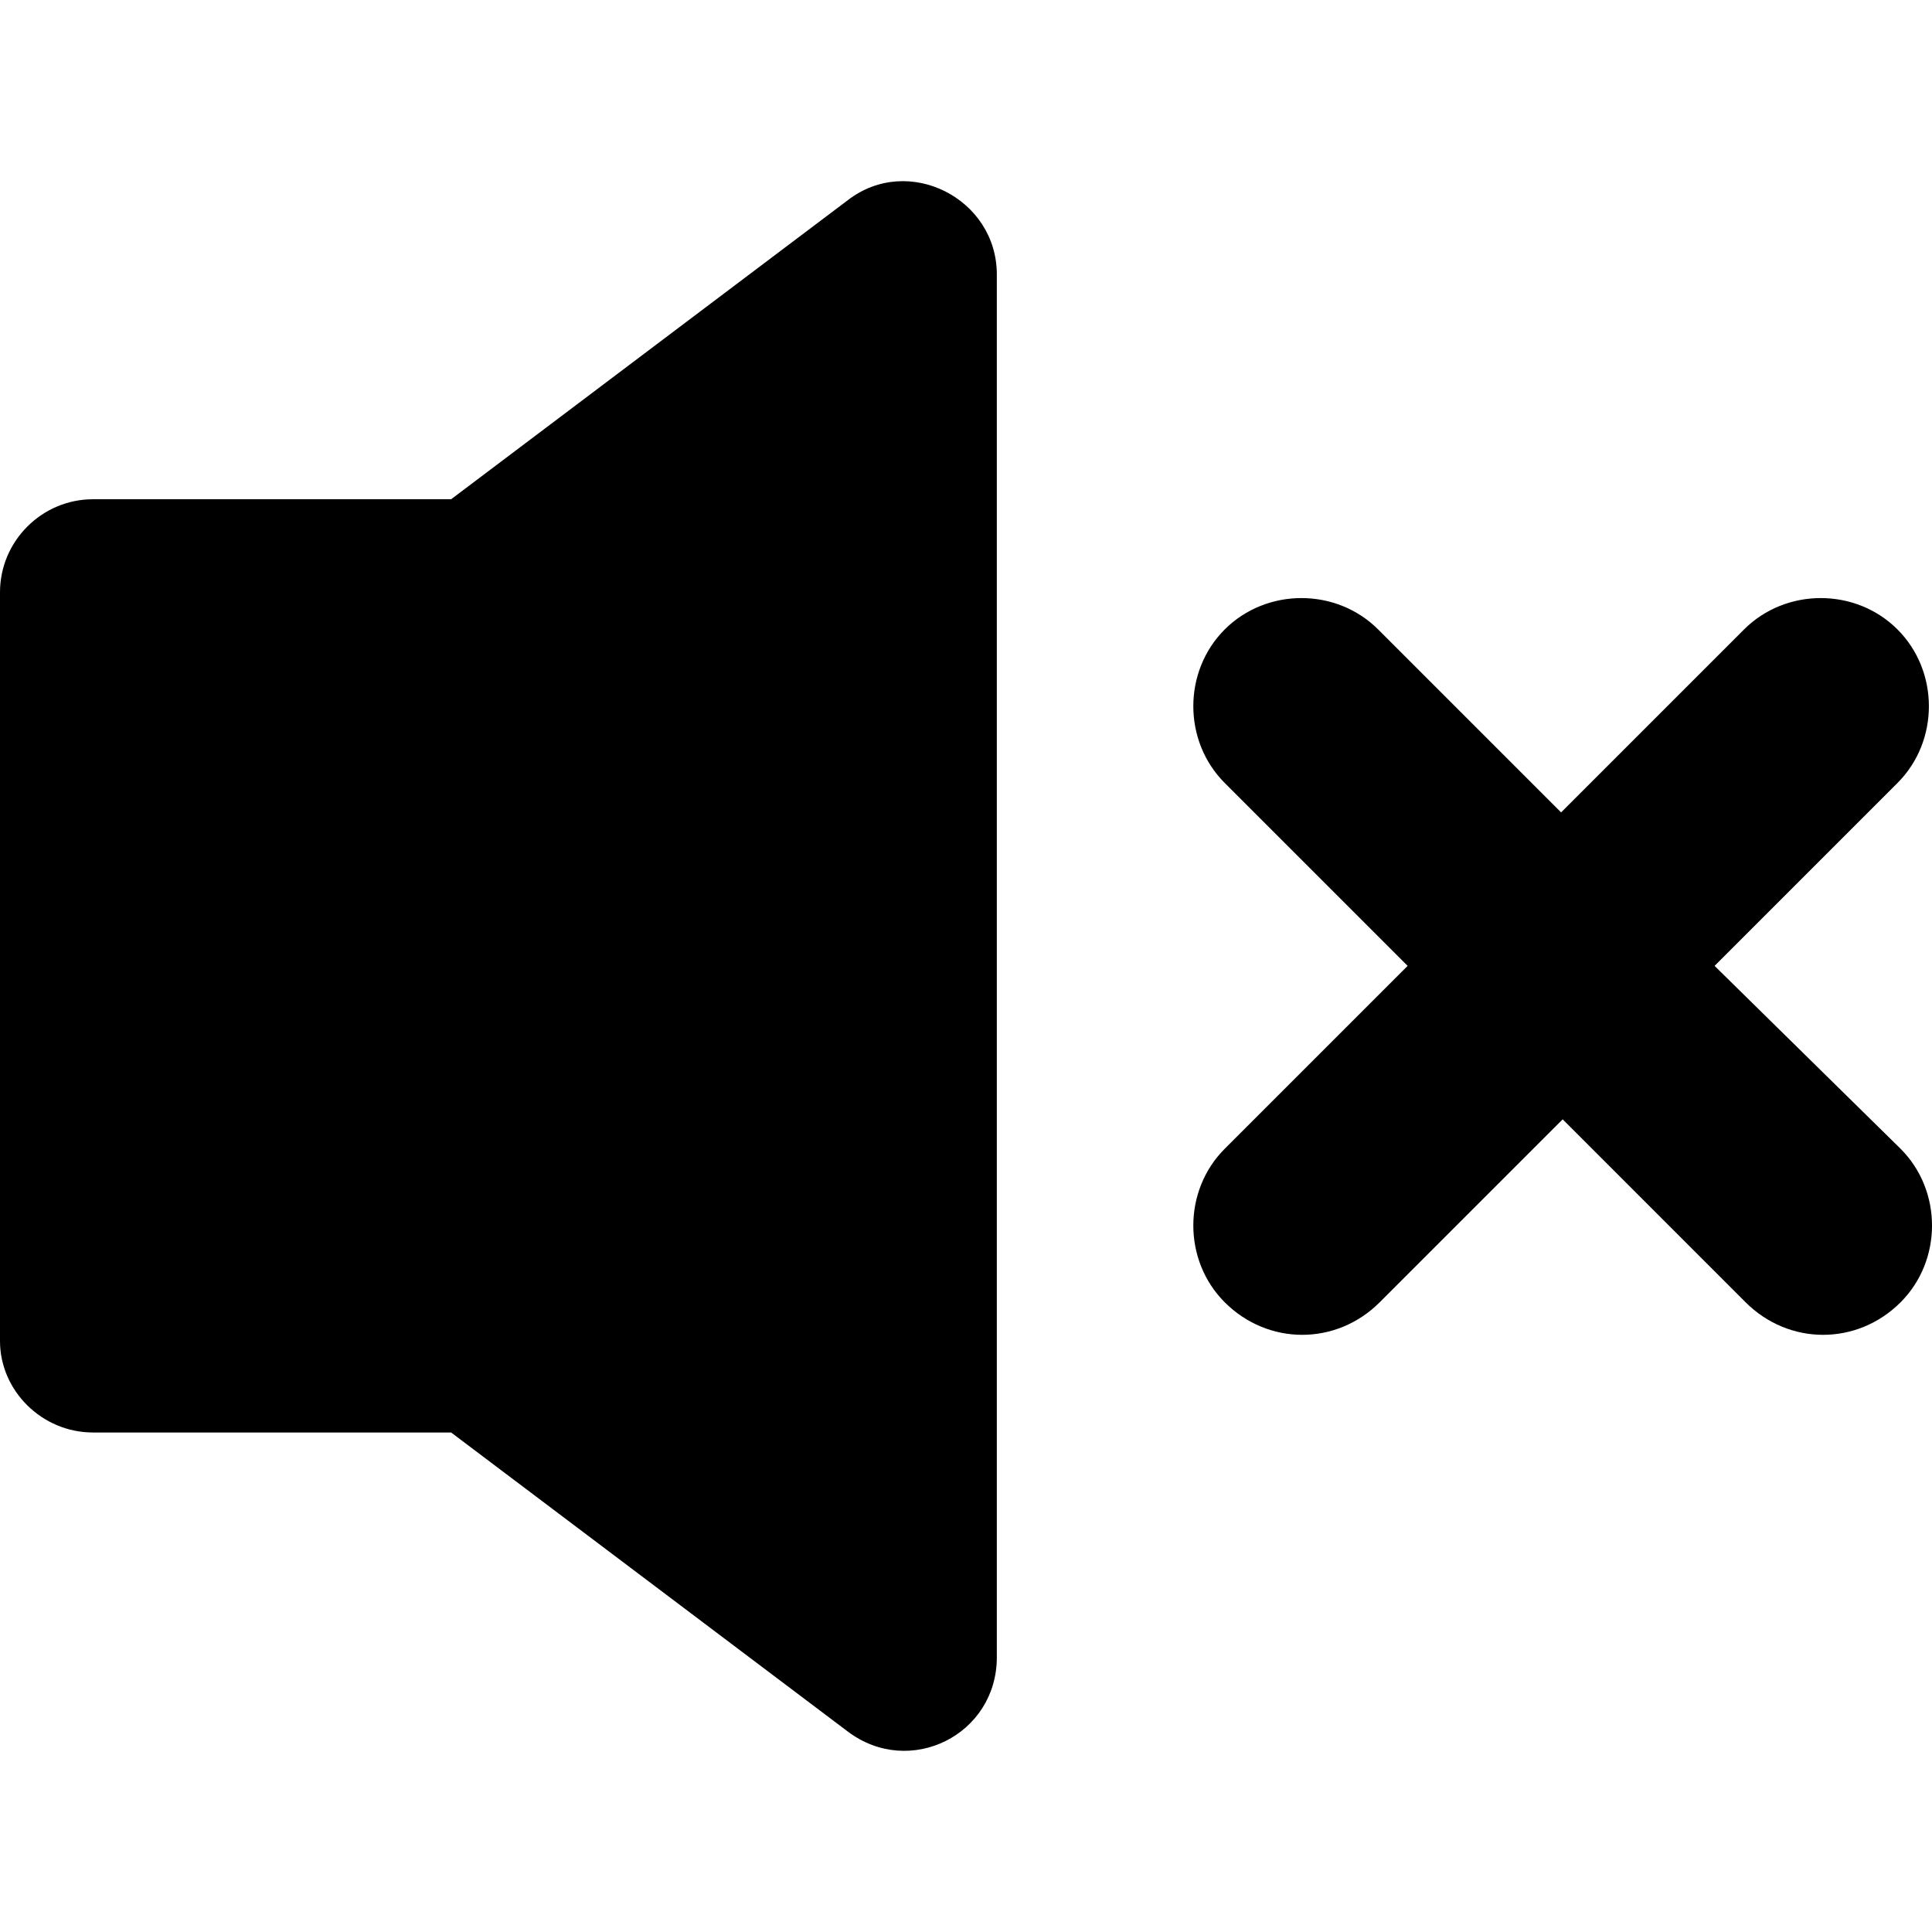
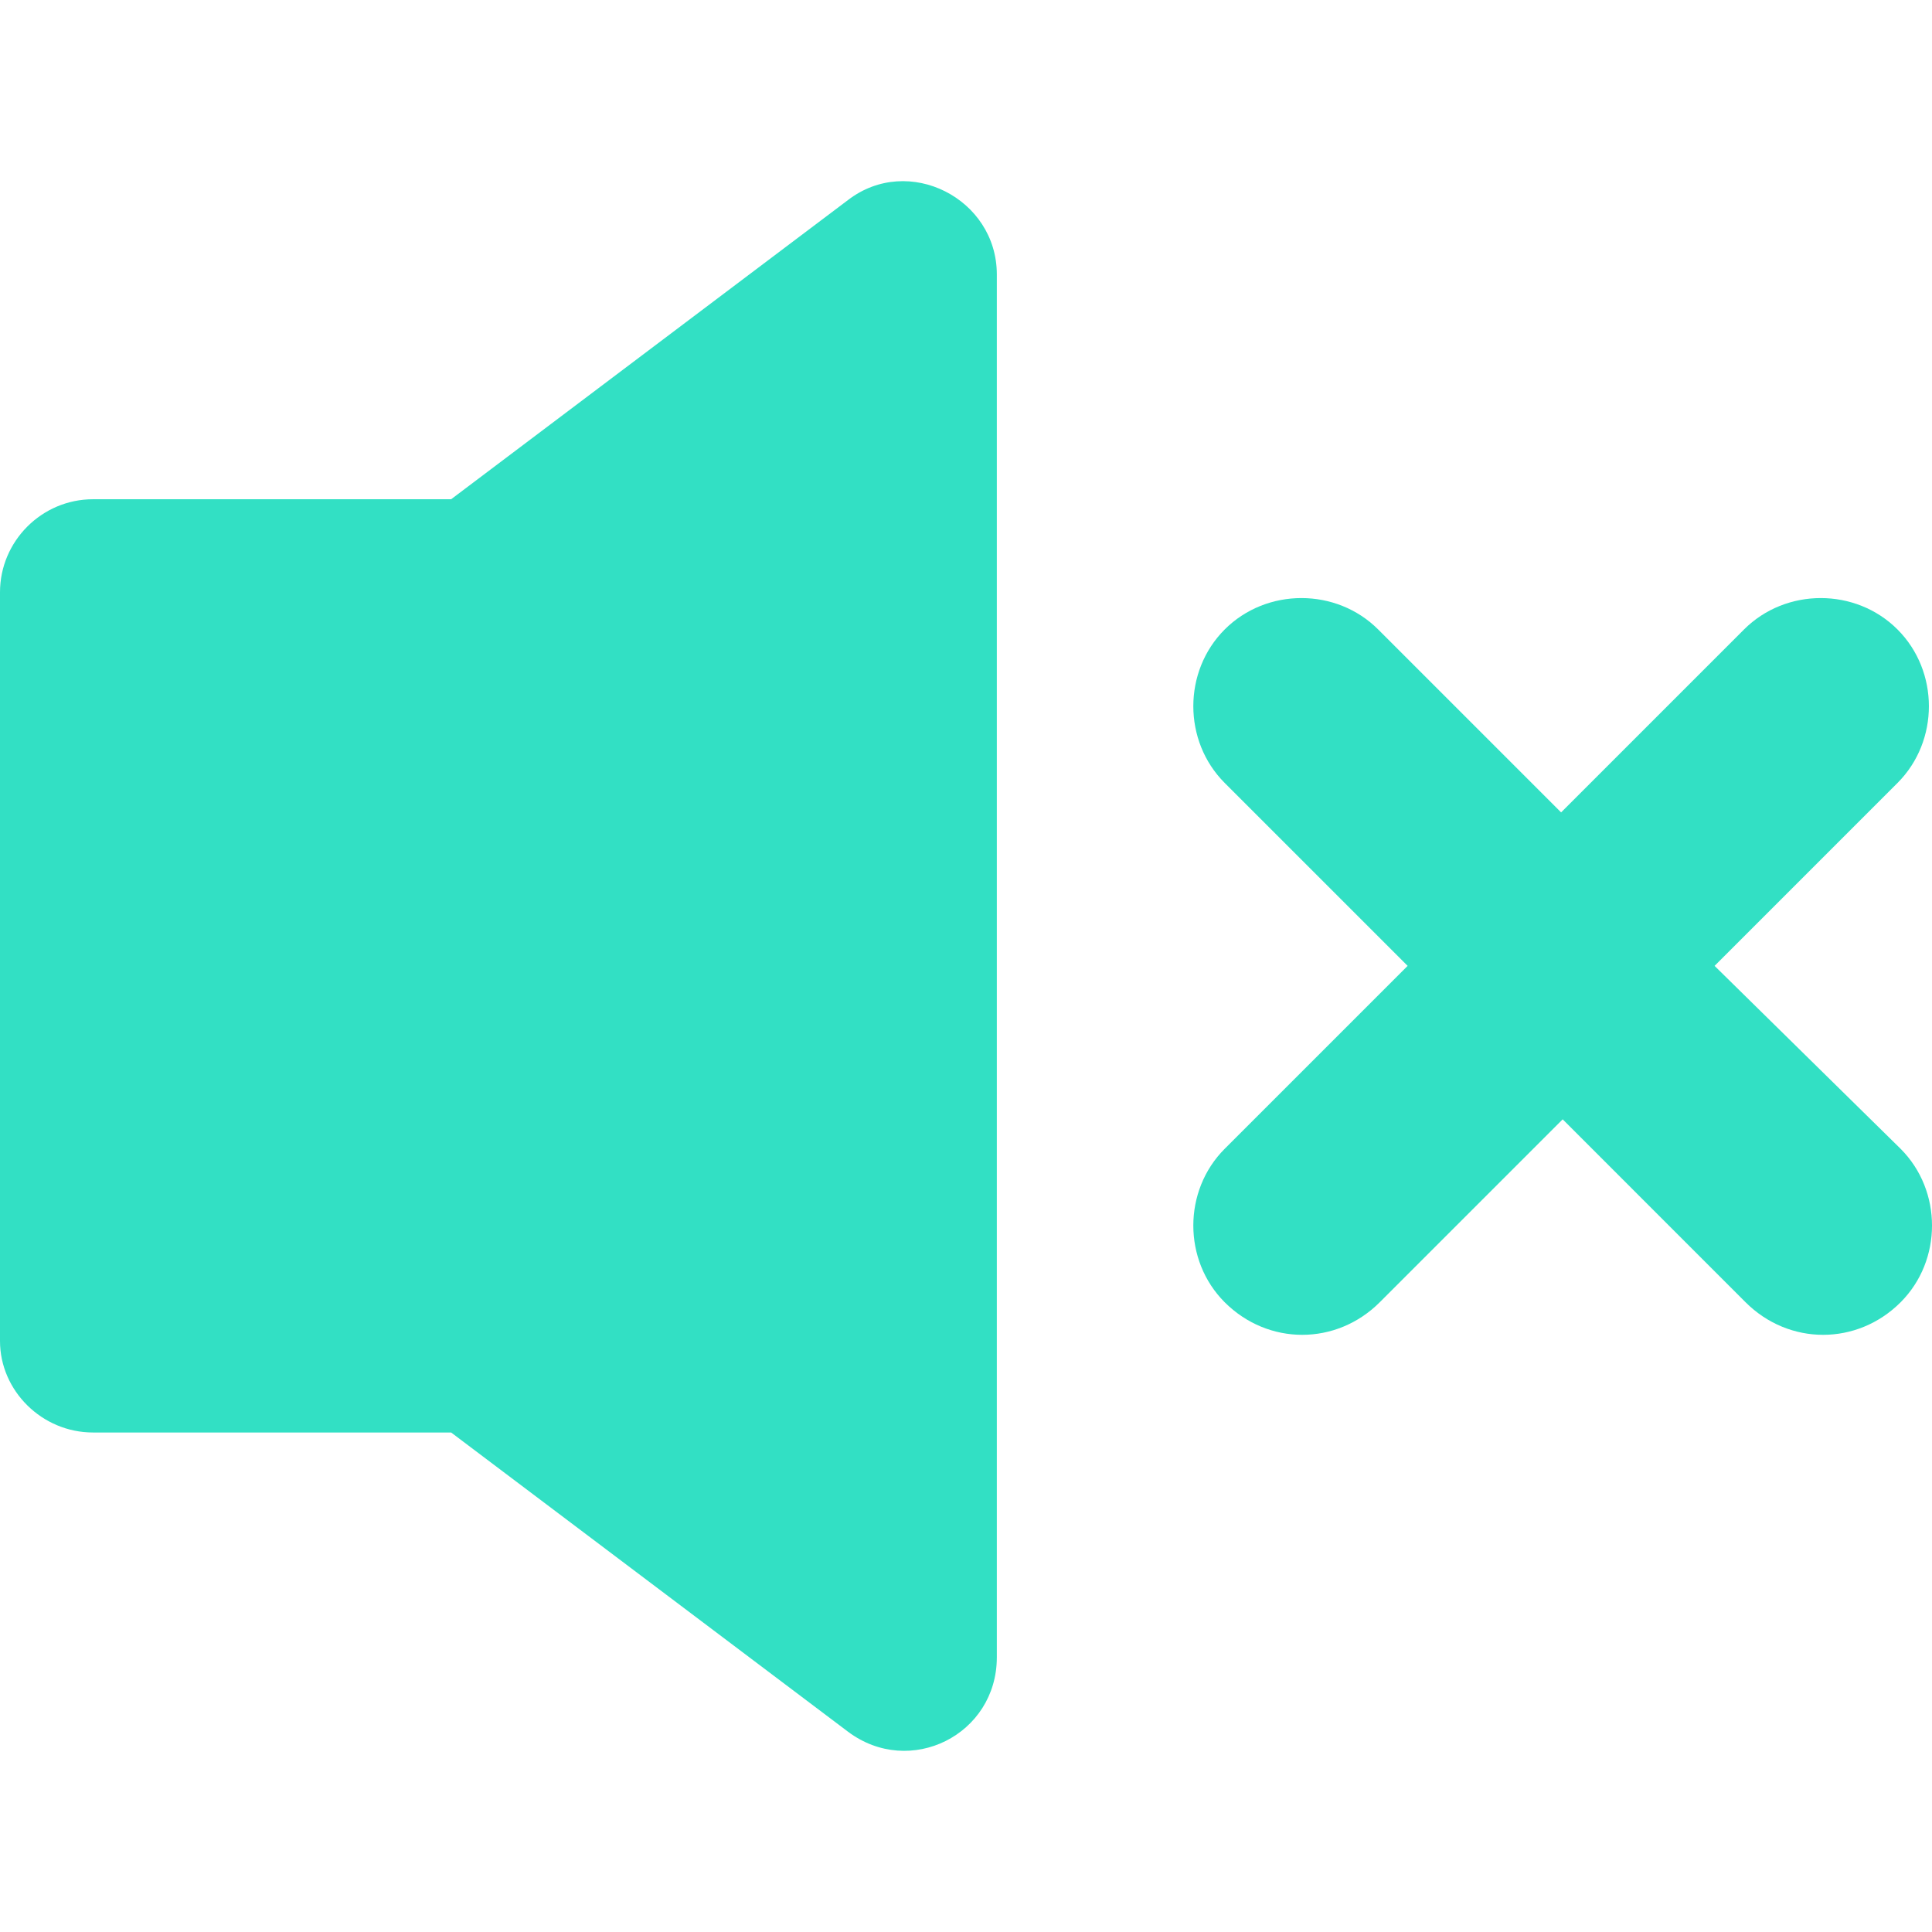
- <svg xmlns="http://www.w3.org/2000/svg" version="1.1" id="Capa_1" x="0px" y="0px" width="124.625px" height="124.625px" viewBox="0 0 124.625 124.625" style="enable-background:new 0 0 124.625 124.625;" xml:space="preserve">
+ <svg xmlns="http://www.w3.org/2000/svg" version="1.1" id="Capa_1" x="0px" y="0px" width="124.625px" height="124.625px" viewBox="0 0 124.625 124.625" style="enable-background:new 0 0 124.625 124.625; fill:rgb(50, 224, 196);" xml:space="preserve">
  <g>
    <path d="M6,92.404h23.1l25.6,19.3c4,3,9.601,0.2,9.601-4.8v-89.2c0-4.9-5.701-7.8-9.601-4.8l-25.6,19.3H6c-3.3,0-6,2.7-6,6v48.301   C0,89.704,2.7,92.404,6,92.404z" />
    <path d="M122.4,40.604c-2.7-2.7-7.2-2.7-9.9,0l-11.8,11.8l-11.8-11.8c-2.7-2.7-7.2-2.7-9.9,0c-2.699,2.7-2.699,7.2,0,9.9   l11.801,11.8L79,74.104c-2.699,2.7-2.699,7.2,0,9.9c1.4,1.399,3.2,2.1,5,2.1c1.801,0,3.6-0.7,5-2.1l11.801-11.801L112.6,84.004   c1.4,1.399,3.201,2.1,5,2.1c1.801,0,3.601-0.7,5-2.1c2.701-2.7,2.701-7.2,0-9.9l-12-11.8l11.801-11.8   C125.1,47.804,125.1,43.304,122.4,40.604z" />
  </g>
  <g>
</g>
  <g>
</g>
  <g>
</g>
  <g>
</g>
  <g>
</g>
  <g>
</g>
  <g>
</g>
  <g>
</g>
  <g>
</g>
  <g>
</g>
  <g>
</g>
  <g>
</g>
  <g>
</g>
  <g>
</g>
  <g>
</g>
</svg>
